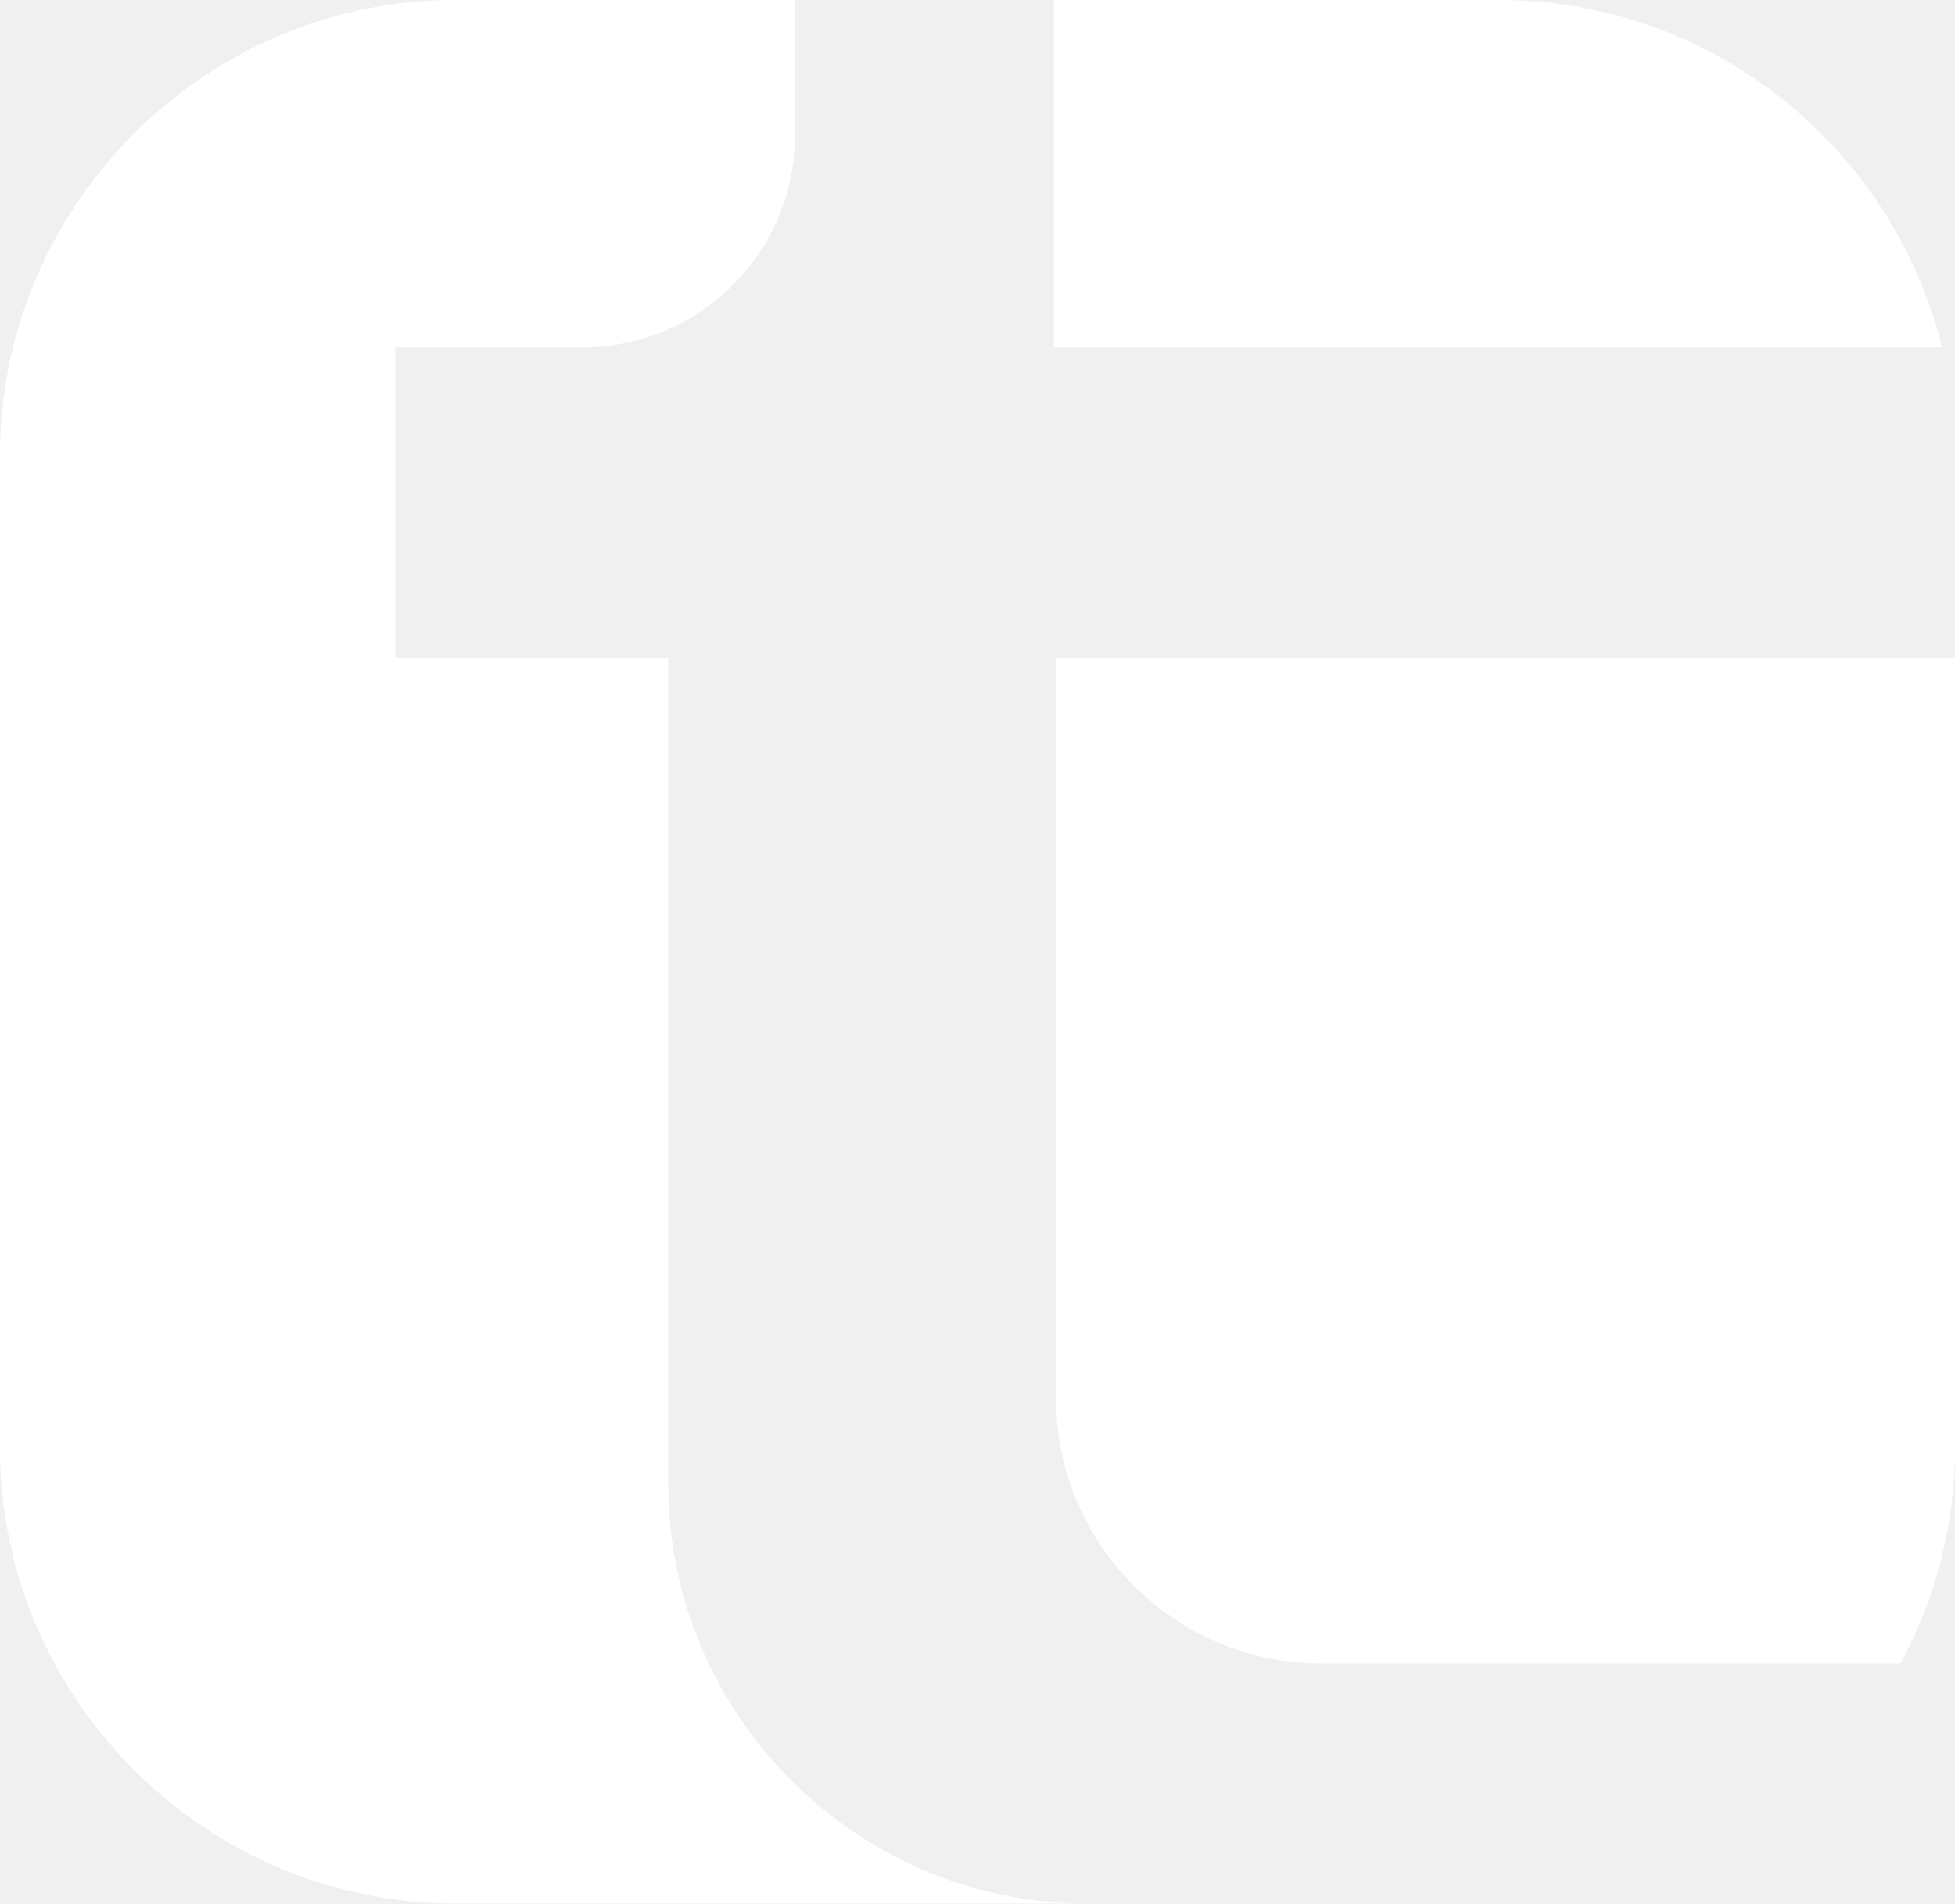
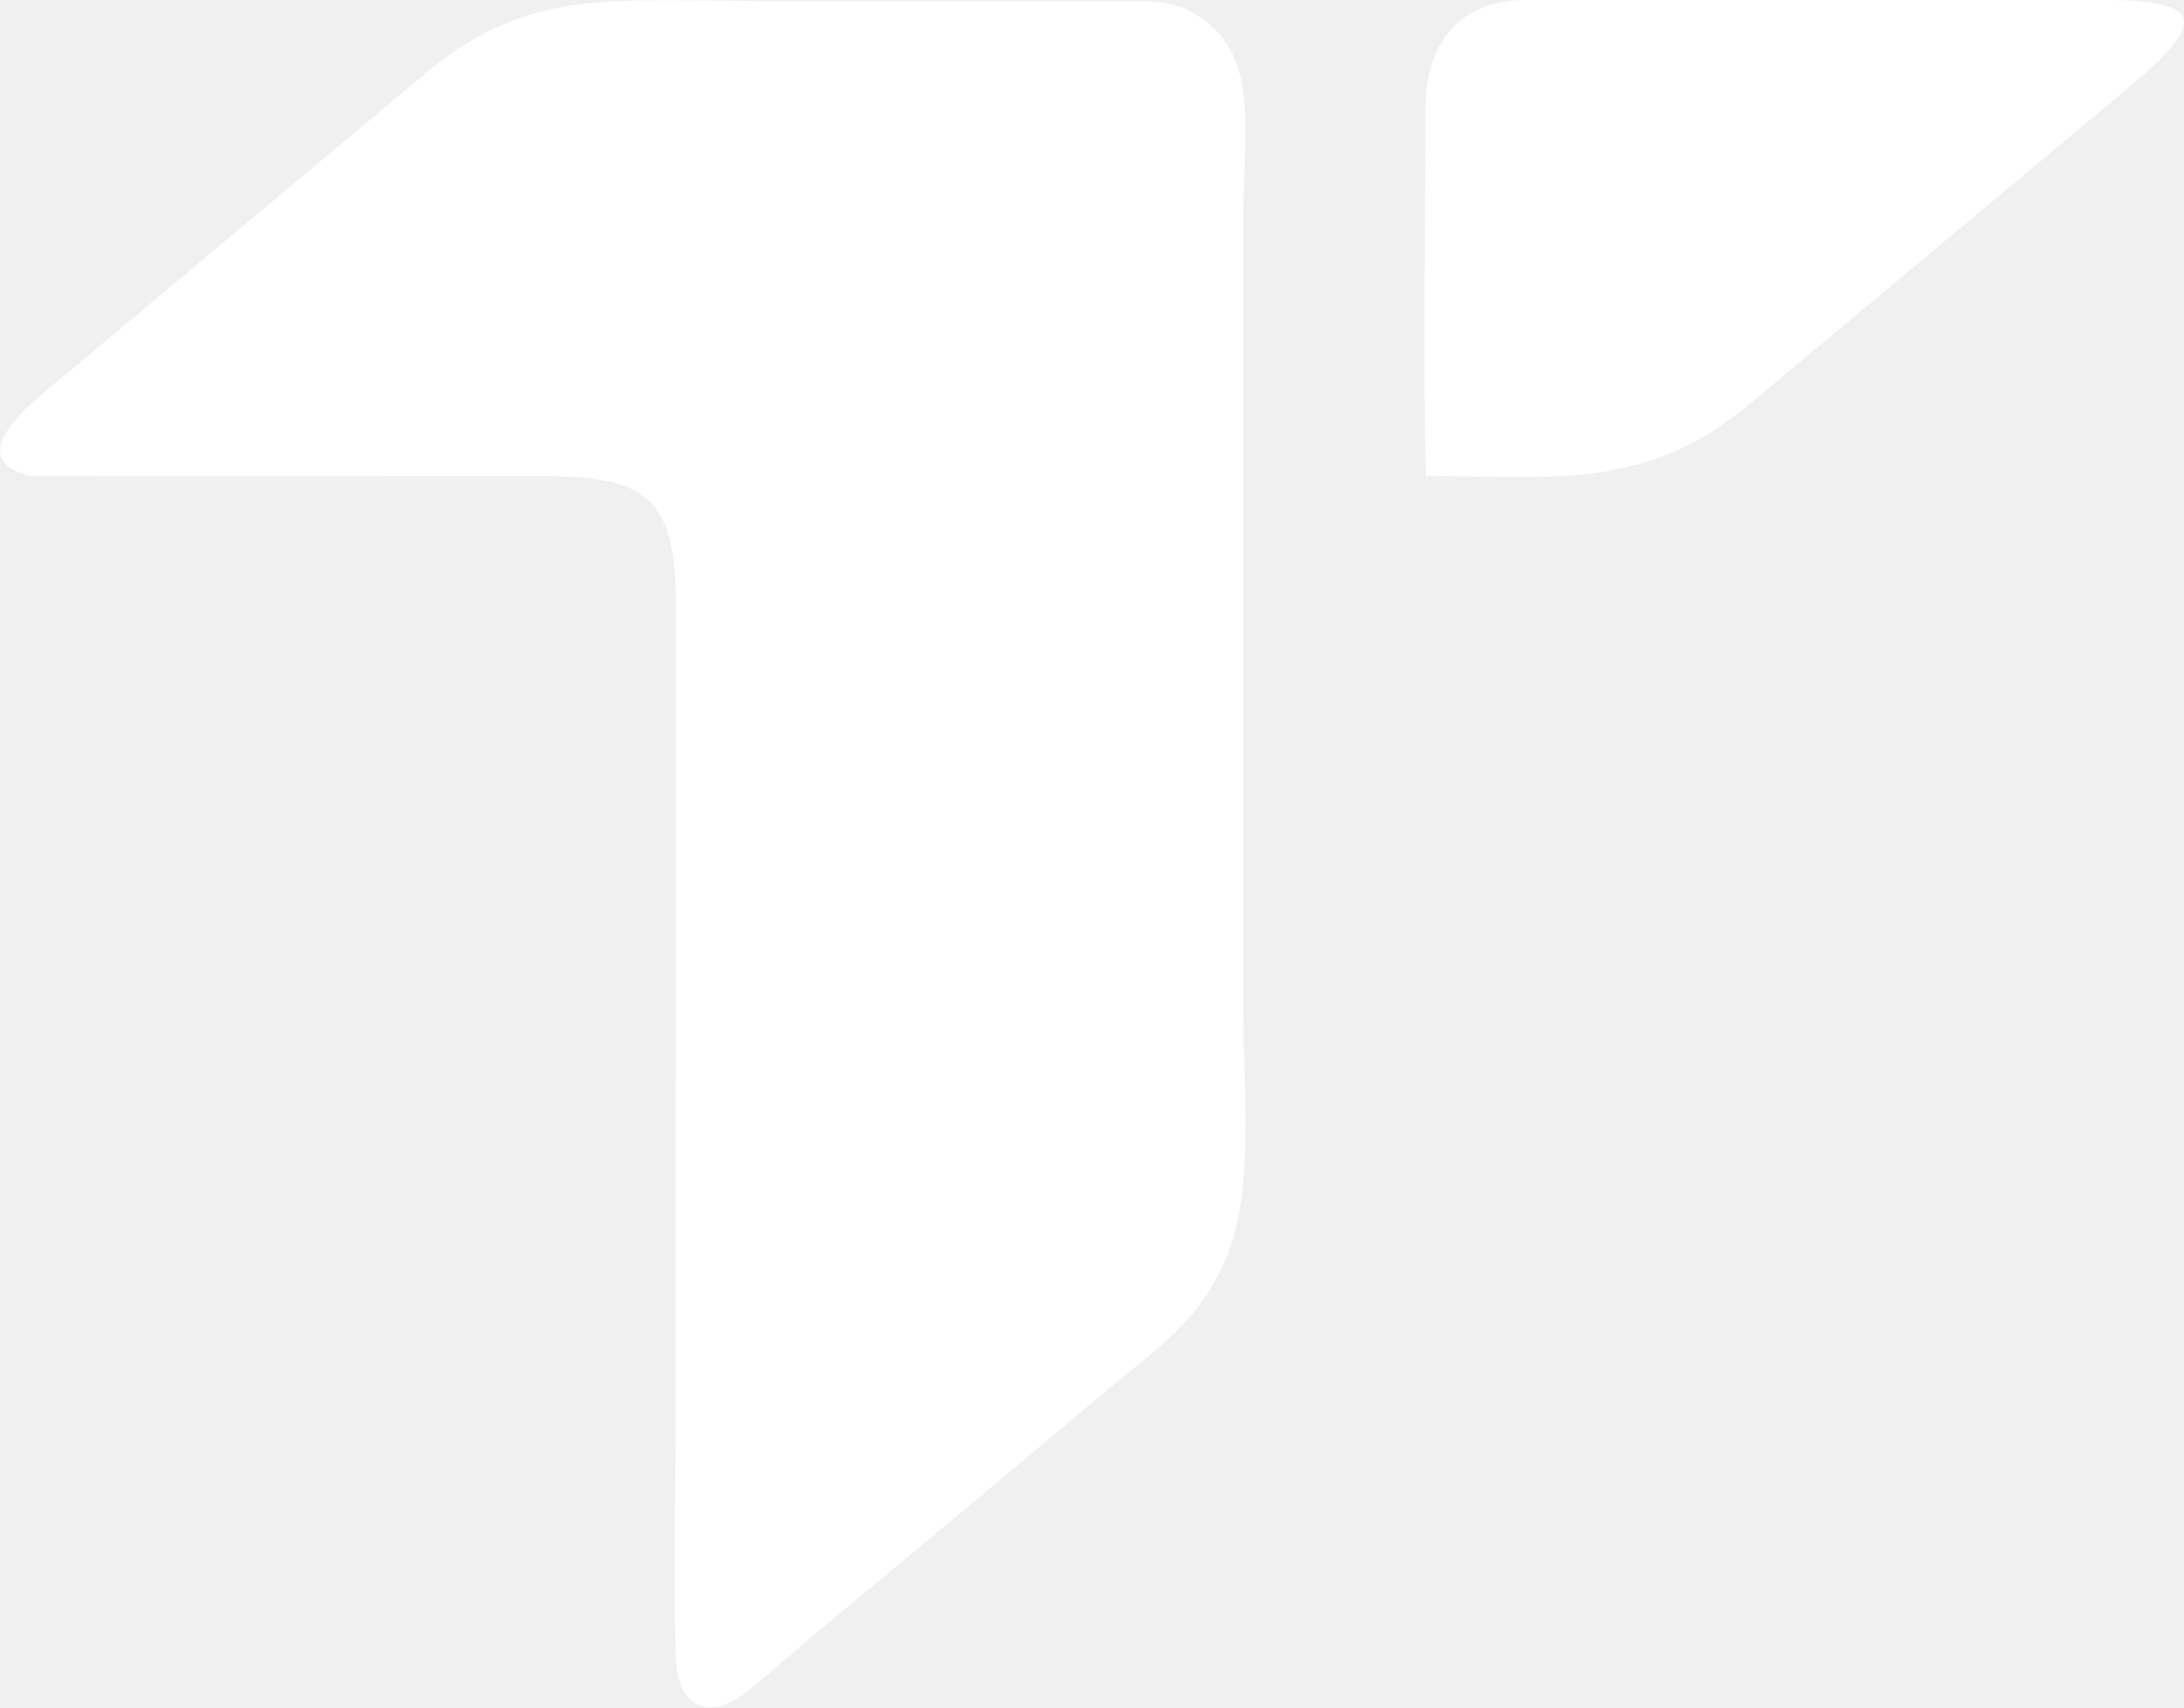
- <svg xmlns="http://www.w3.org/2000/svg" id="Layer_1" width="432.65" height="421.3" viewBox="0 0 432.65 421.3">
+ <svg xmlns="http://www.w3.org/2000/svg" id="Layer_1" width="288.76" height="225.73" viewBox="0 0 288.76 225.73">
  <defs>
    <style>.cls-1{fill:#fff;fill-rule:evenodd;}</style>
  </defs>
-   <path class="cls-1" d="m129.1,76.86c25.74,0,46.8-21.06,46.8-46.8V0h-75.12C53.59,0,13.7,32.88,2.89,76.86c-1.89,7.67-2.89,15.69-2.89,23.92v219.73c0,55.43,45.35,100.79,100.79,100.79h139.78c-50.96,0-92.66-41.7-92.66-92.66v-182.98h-60.45v-68.79h41.65Zm303.55,68.79v174.85c0,17.22-4.38,33.47-12.07,47.68h-128.23c-32.26,0-58.66-26.39-58.66-58.66v-163.88h198.96ZM233.21,0h98.65c47.2,0,87.09,32.88,97.9,76.86h-196.55V0Z" />
+   <path class="cls-1" d="m3.94,62.91l67.78.04c13.78,0,17.66,2.78,17.65,17.13l-.02,104.48c0,11.37-.34,23.24,0,34.54.19,6.33,4.07,8.54,8.96,4.84,3.45-2.61,6.59-5.57,9.52-7.99,12.47-10.3,25.43-21.14,37.87-31.61,7.13-6,12.73-9.36,16.45-18.11,3.7-8.7,2.23-22.14,2.24-32.72l-.02-104.01c-.01-12.79,2.51-22.82-7.01-28.05-1.42-.67-3.56-1.29-6.08-1.29-19.6,0-39.24.14-58.83-.09-15.68-.19-24.83.07-36.5,9.88L10.15,48.28c-5.35,4.47-15.89,12.09-6.21,14.63h0ZM188.47,14.36c-.01,14.72-.36,34.46.07,48.56,17.18.1,29.31,1.86,42.79-9.52l49.21-41.07C289.16,5.09,294.3,0,278.8,0h-77.06c-8.44.01-13.26,5.31-13.27,14.36Z" />
</svg>
